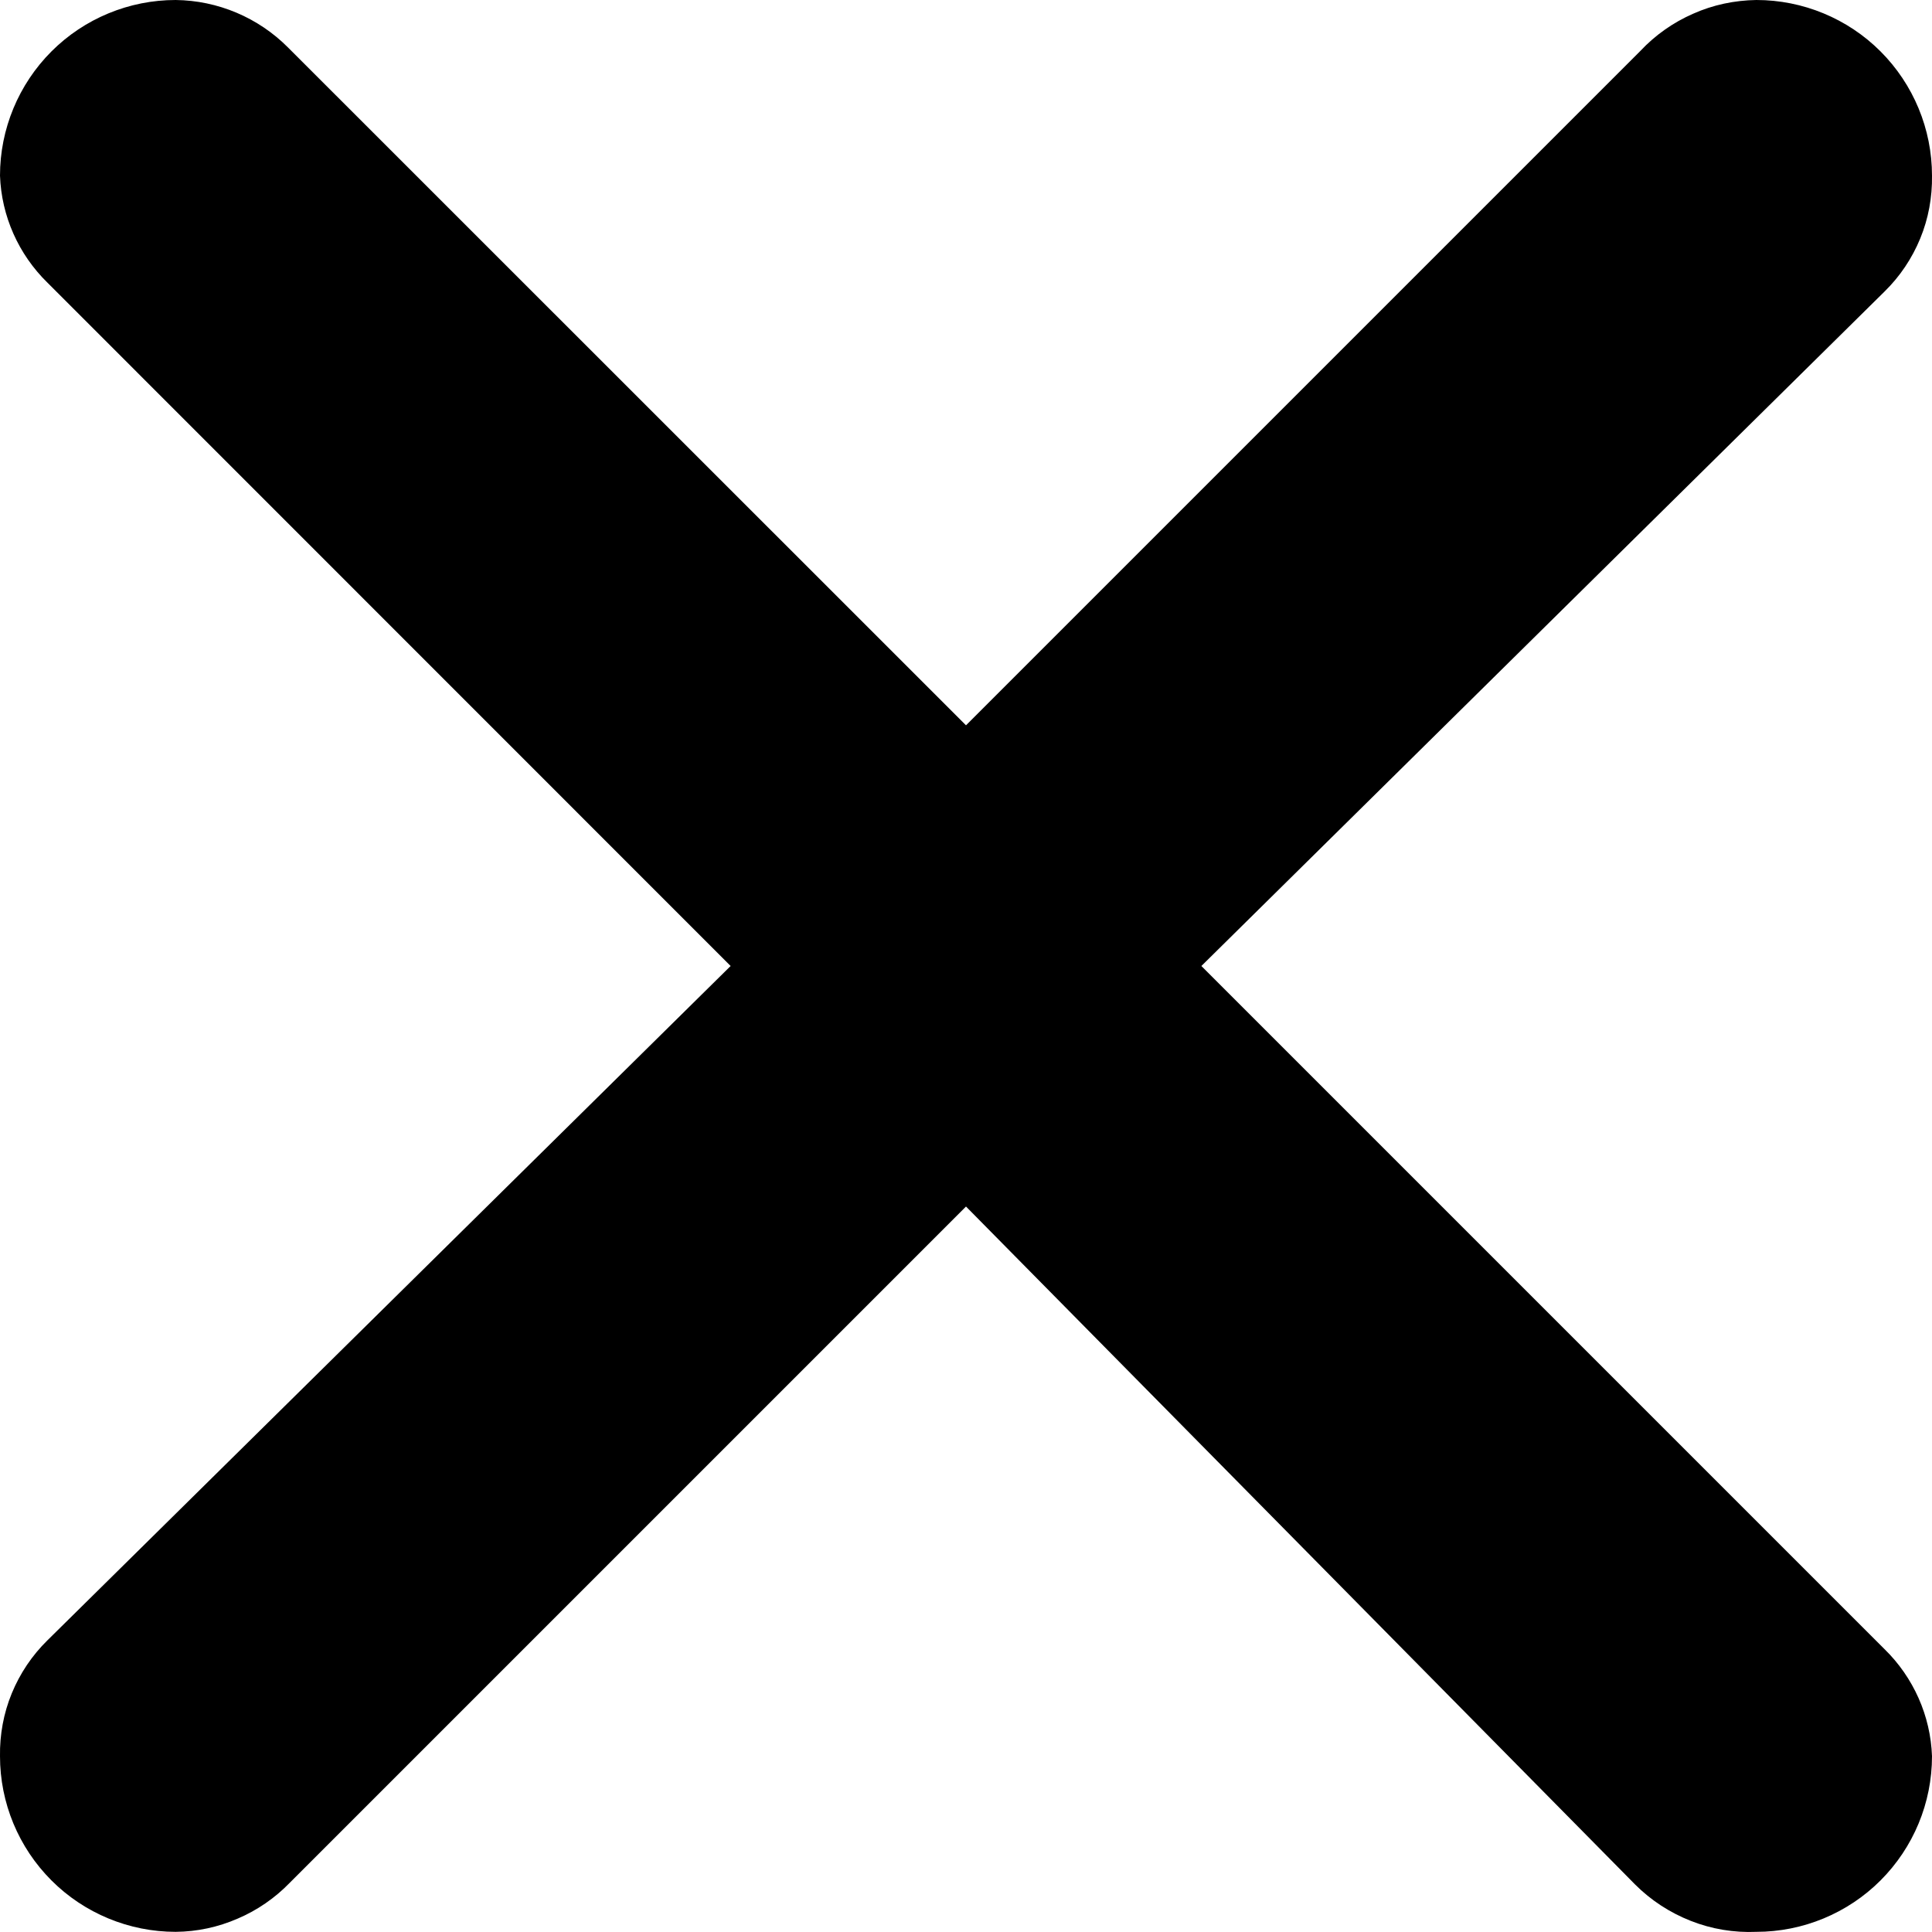
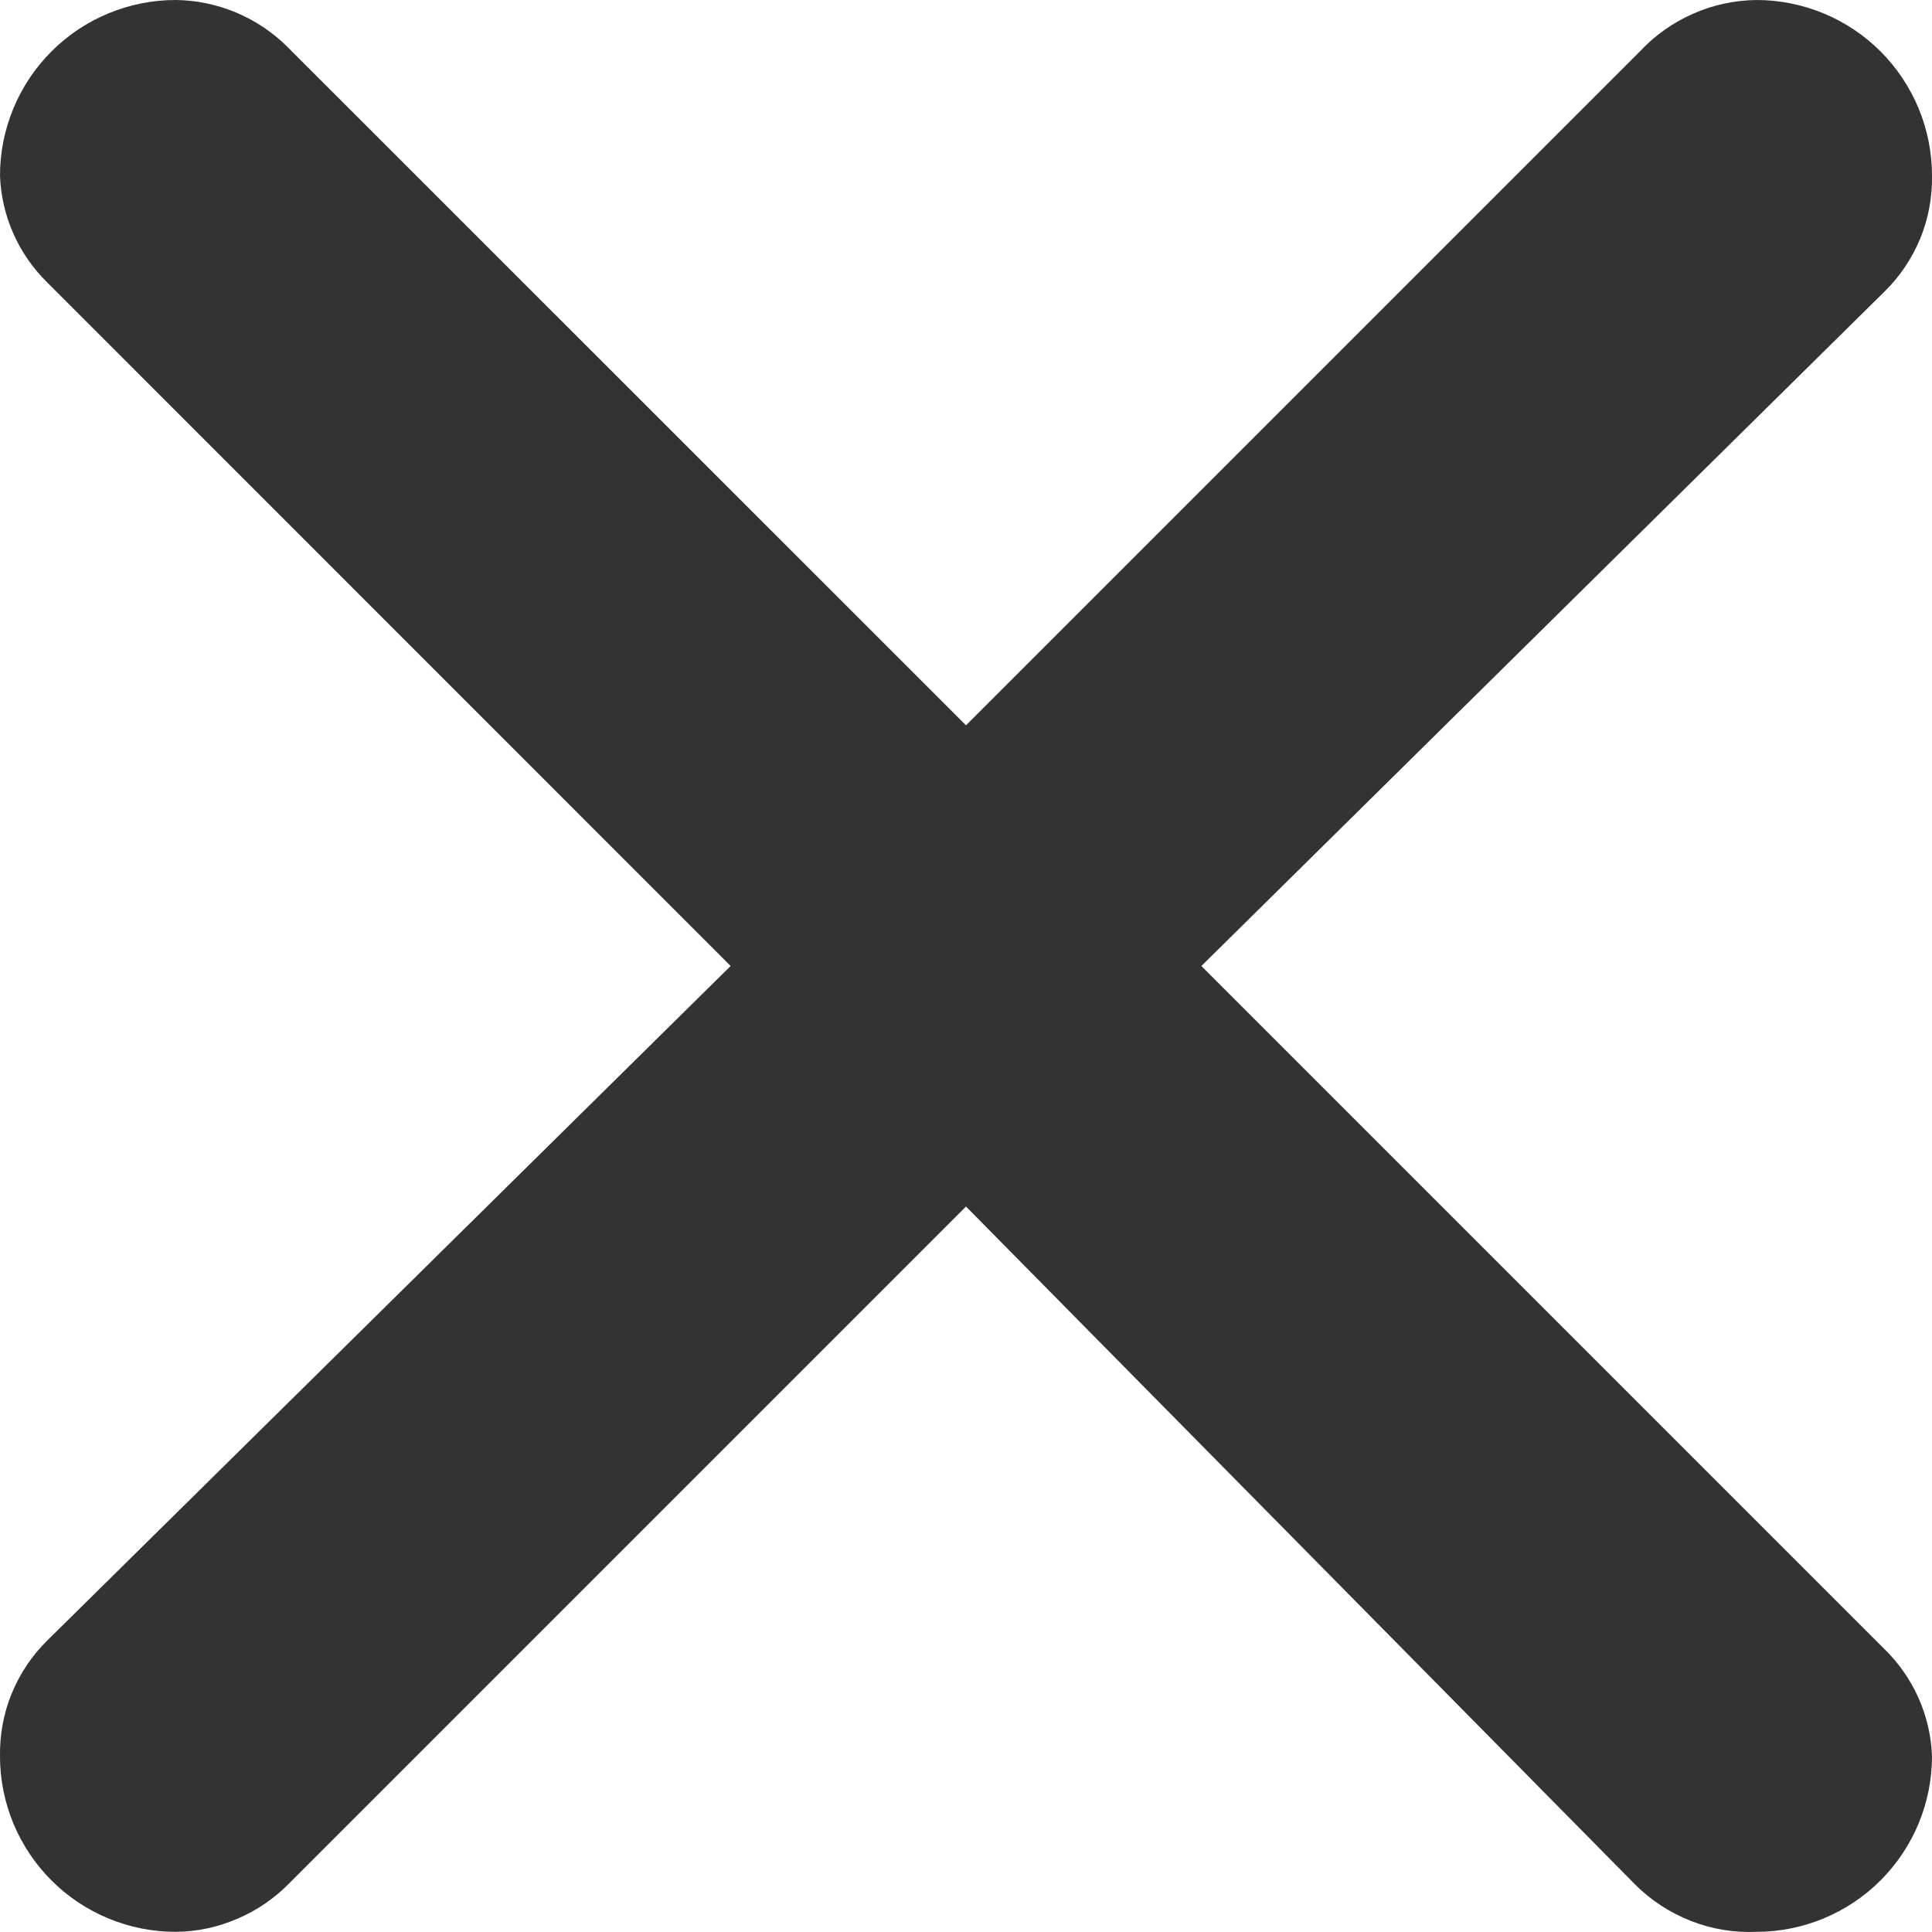
<svg xmlns="http://www.w3.org/2000/svg" width="12" height="12" viewBox="0 0 12 12" fill="none">
-   <path d="M1.789 0.295L6 4.505L10.189 0.316C10.281 0.218 10.393 0.139 10.517 0.085C10.64 0.03 10.774 0.002 10.909 0C11.198 0 11.476 0.115 11.68 0.319C11.885 0.524 12 0.802 12 1.091C12.002 1.225 11.978 1.357 11.927 1.481C11.876 1.605 11.801 1.717 11.705 1.811L7.462 6L11.705 10.243C11.885 10.419 11.991 10.657 12 10.908C12 11.198 11.885 11.475 11.68 11.68C11.476 11.884 11.198 11.999 10.909 11.999C10.77 12.005 10.631 11.982 10.502 11.931C10.372 11.88 10.254 11.803 10.156 11.705L6 7.494L1.8 11.694C1.708 11.789 1.598 11.865 1.476 11.917C1.354 11.97 1.224 11.998 1.091 11.999C0.802 11.999 0.524 11.884 0.32 11.68C0.115 11.475 0 11.198 0 10.908C-0.002 10.775 0.022 10.642 0.073 10.518C0.124 10.394 0.199 10.282 0.295 10.188L4.538 6L0.295 1.756C0.115 1.58 0.009 1.342 0 1.091C0 0.802 0.115 0.524 0.32 0.319C0.524 0.115 0.802 0 1.091 0C1.353 0.003 1.604 0.109 1.789 0.295Z" fill="#000" fillOpacity="0.8" />
+   <path d="M1.789 0.295L6 4.505L10.189 0.316C10.281 0.218 10.393 0.139 10.517 0.085C10.64 0.03 10.774 0.002 10.909 0C11.198 0 11.476 0.115 11.68 0.319C11.885 0.524 12 0.802 12 1.091C12.002 1.225 11.978 1.357 11.927 1.481C11.876 1.605 11.801 1.717 11.705 1.811L7.462 6L11.705 10.243C11.885 10.419 11.991 10.657 12 10.908C12 11.198 11.885 11.475 11.68 11.68C11.476 11.884 11.198 11.999 10.909 11.999C10.77 12.005 10.631 11.982 10.502 11.931C10.372 11.88 10.254 11.803 10.156 11.705L6 7.494L1.8 11.694C1.708 11.789 1.598 11.865 1.476 11.917C1.354 11.97 1.224 11.998 1.091 11.999C0.802 11.999 0.524 11.884 0.32 11.68C0.115 11.475 0 11.198 0 10.908C-0.002 10.775 0.022 10.642 0.073 10.518C0.124 10.394 0.199 10.282 0.295 10.188L4.538 6L0.295 1.756C0.115 1.58 0.009 1.342 0 1.091C0 0.802 0.115 0.524 0.32 0.319C0.524 0.115 0.802 0 1.091 0C1.353 0.003 1.604 0.109 1.789 0.295Z" fill="#000" fill-opacity="0.8" />
</svg>
